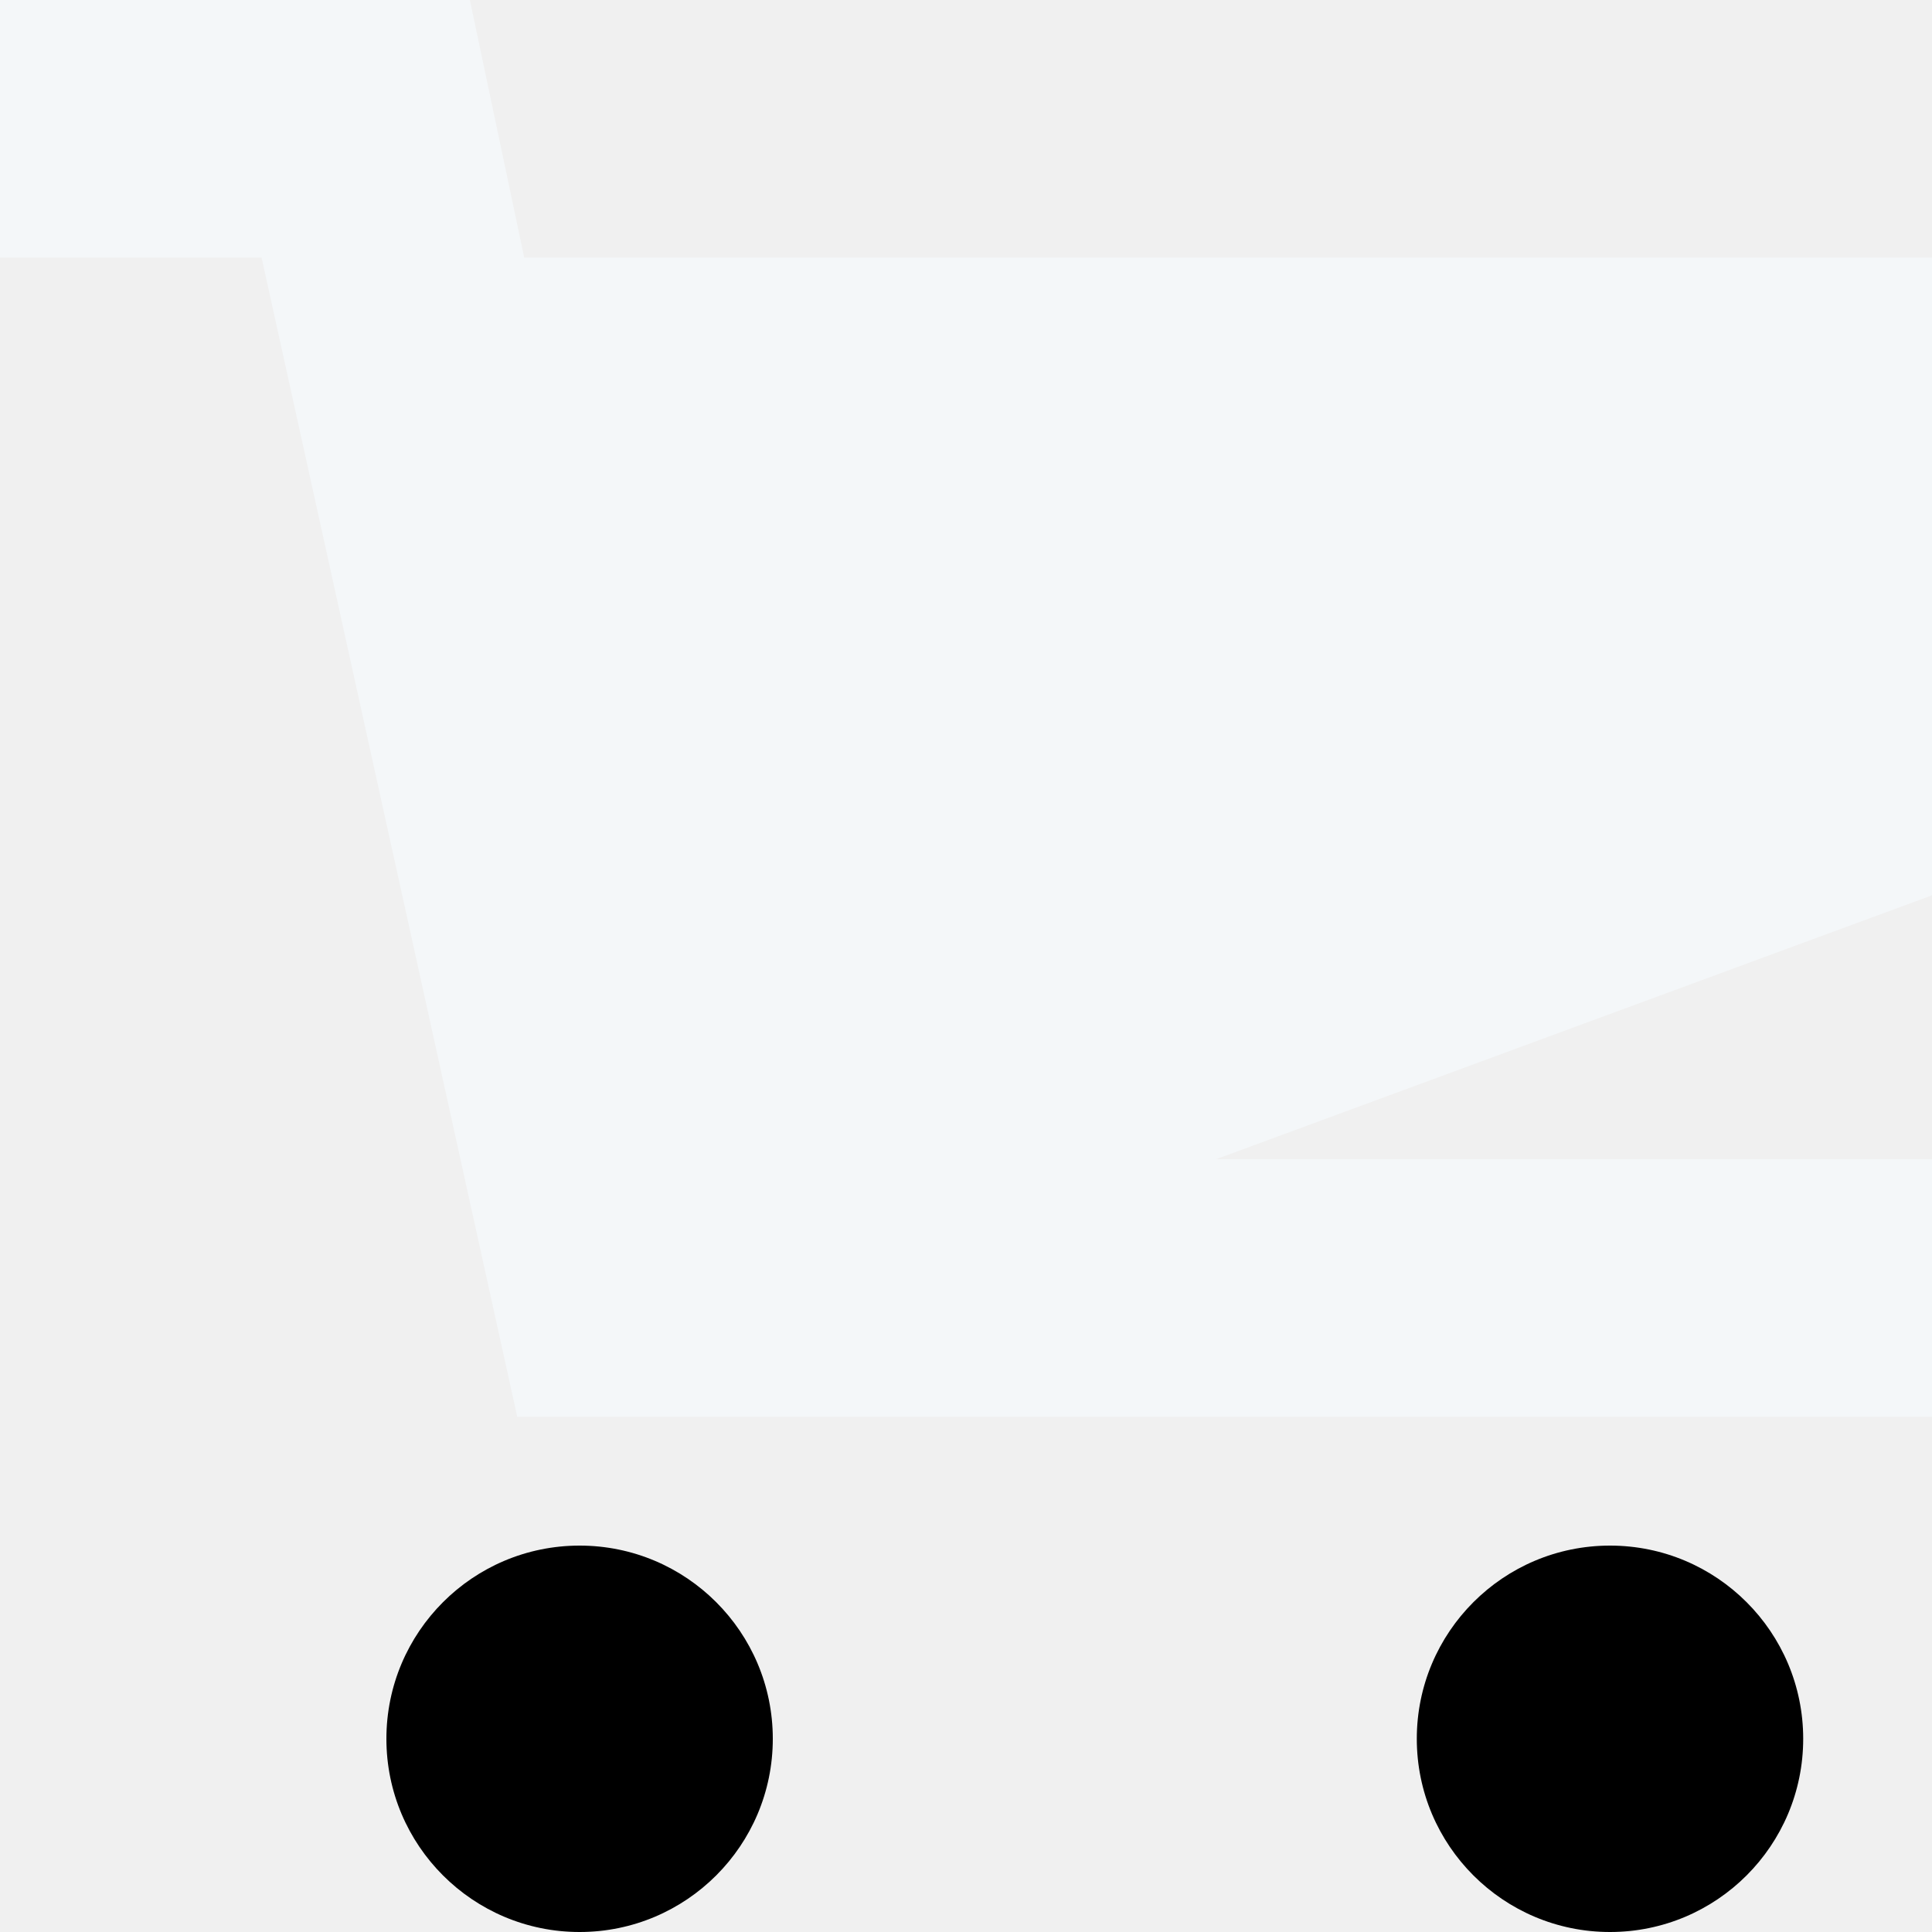
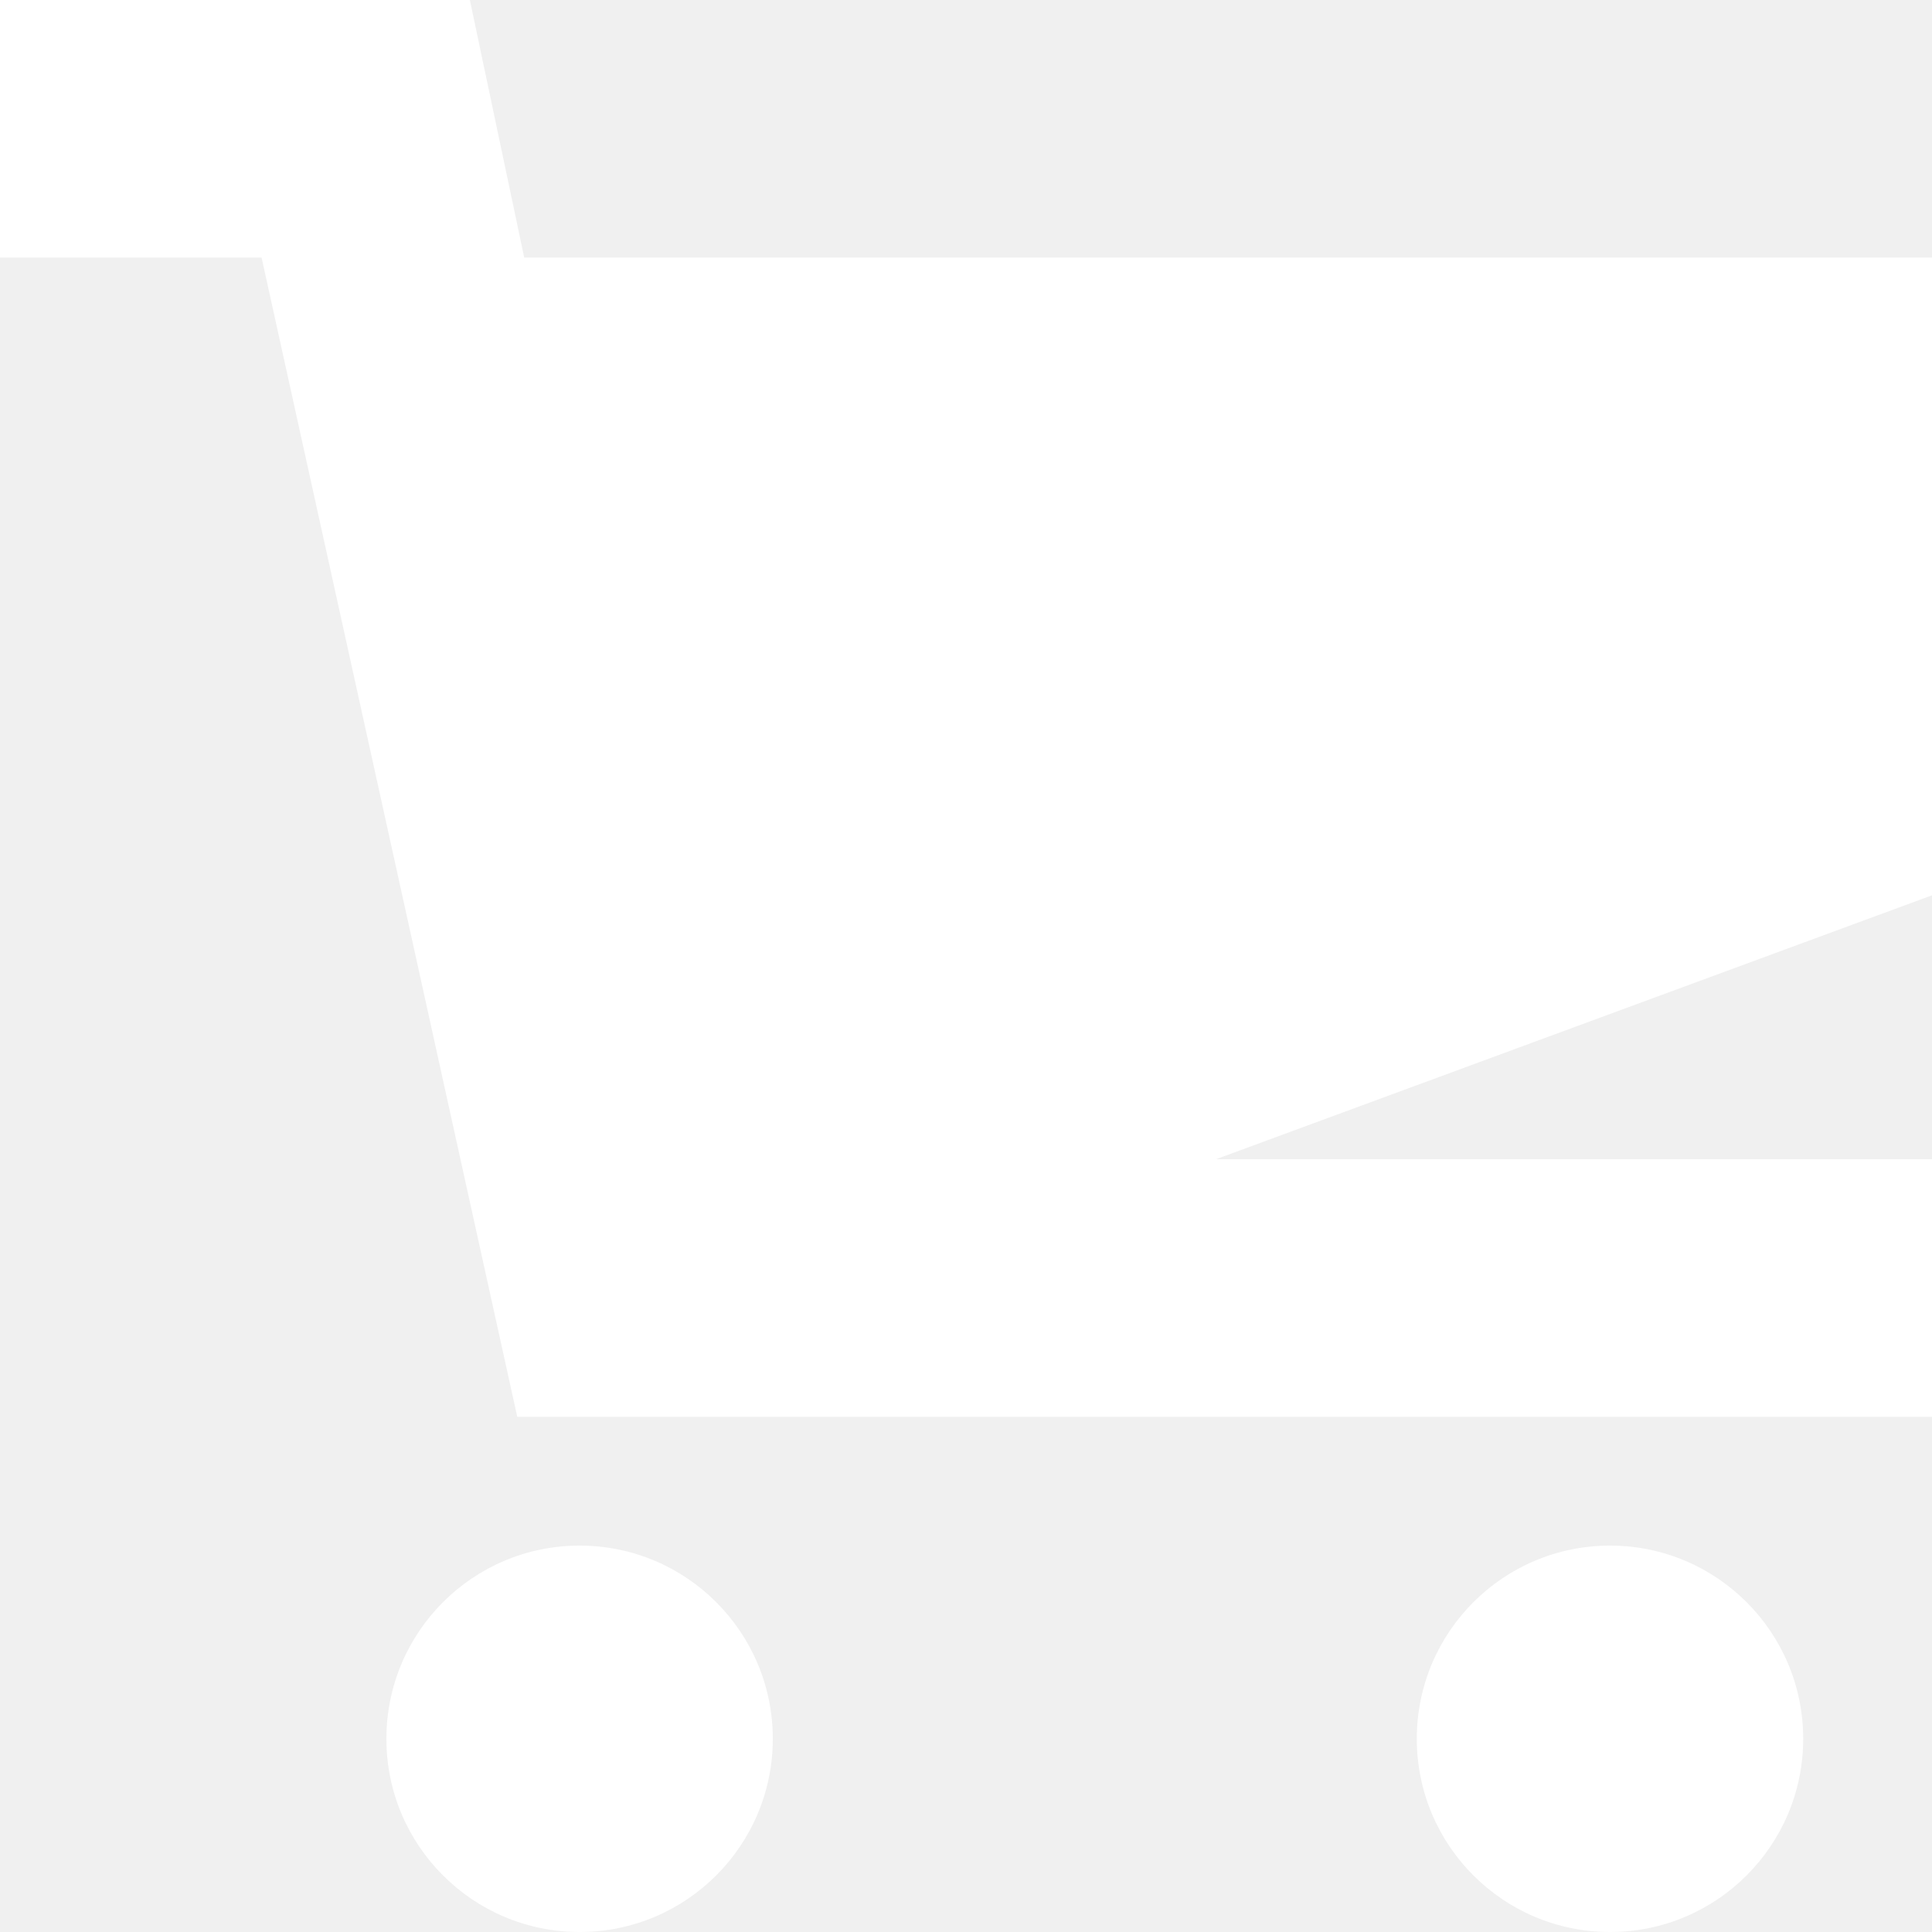
<svg xmlns="http://www.w3.org/2000/svg" width="15" height="15" viewBox="0 0 15 15">
-   <circle cx="4.5" cy="13.5" r="1.5" />
-   <circle cx="12.5" cy="13.5" r="1.5" />
-   <path fill="#f4f7f9" d="M15 2H4.07l-.422-2H0v2h2.031l1.985 9H15V9H9.441L15 6.951z" />
+   <circle fill="#ffffff" cx="4.5" cy="13.5" r="1.5" />
+   <circle fill="#ffffff" cx="12.5" cy="13.5" r="1.5" />
+   <path fill="#ffffff" d="M15 2H4.07l-.422-2H0v2h2.031l1.985 9H15V9H9.441L15 6.951z" />
</svg>
